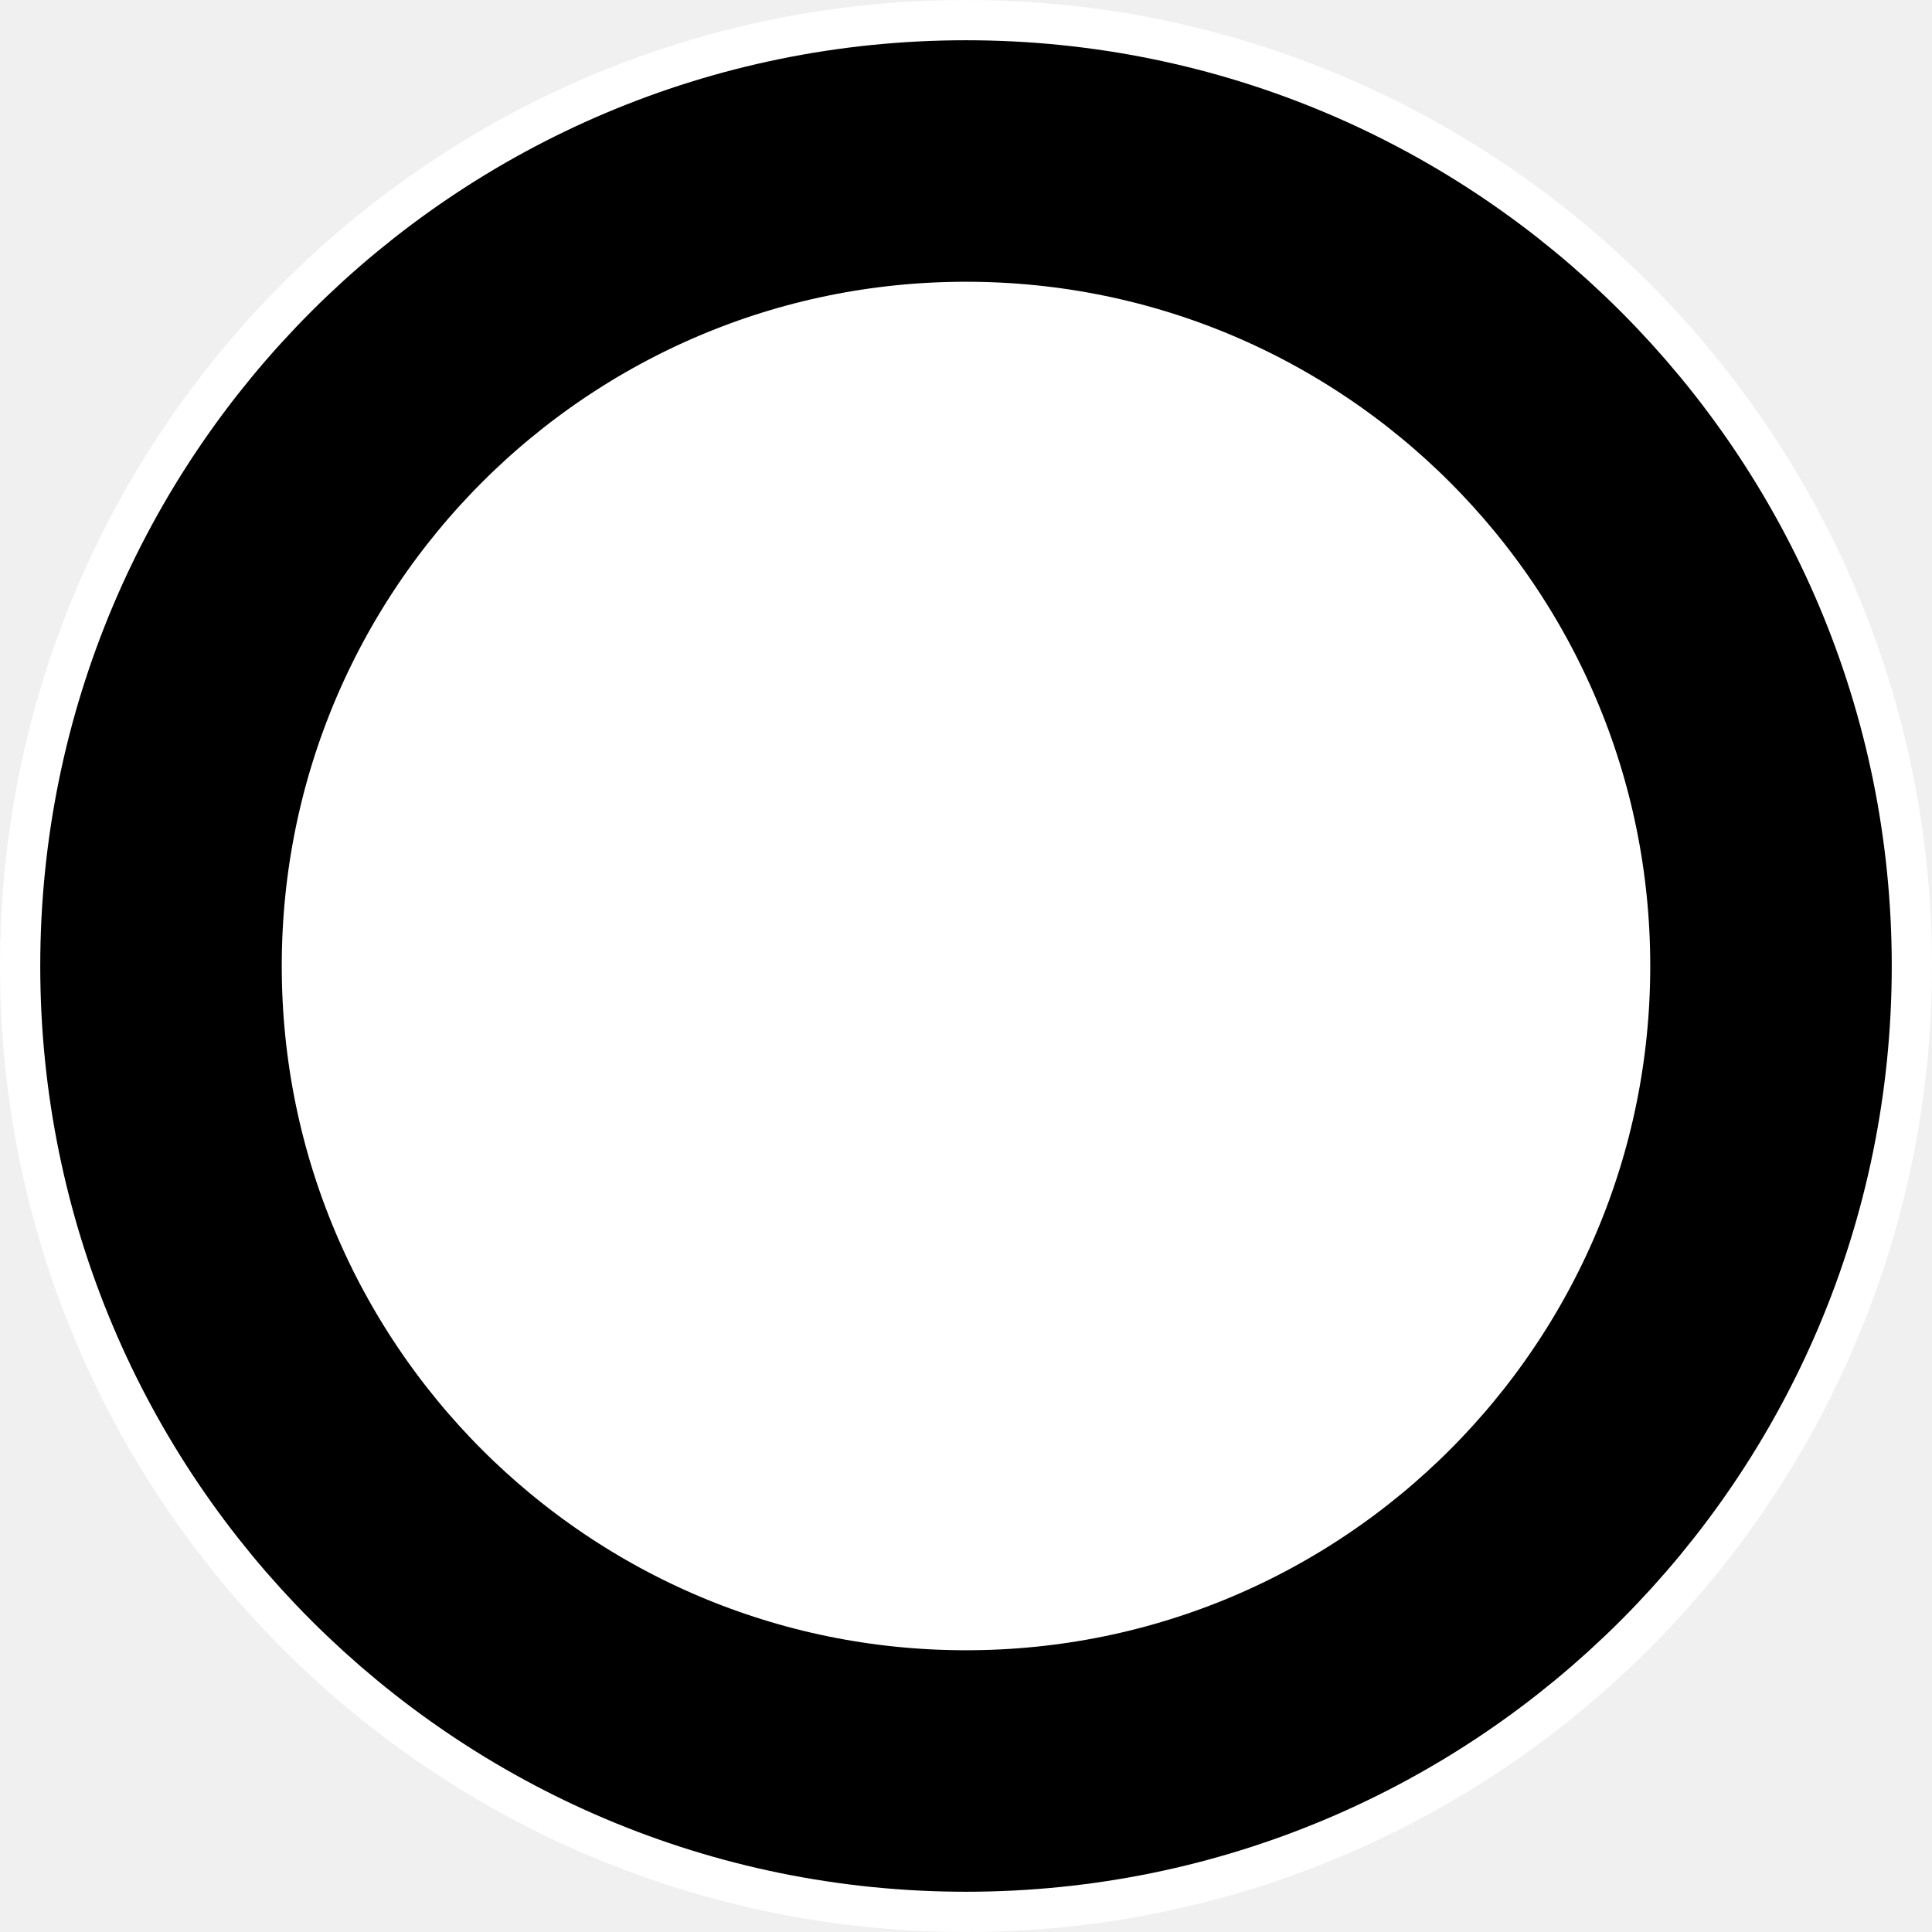
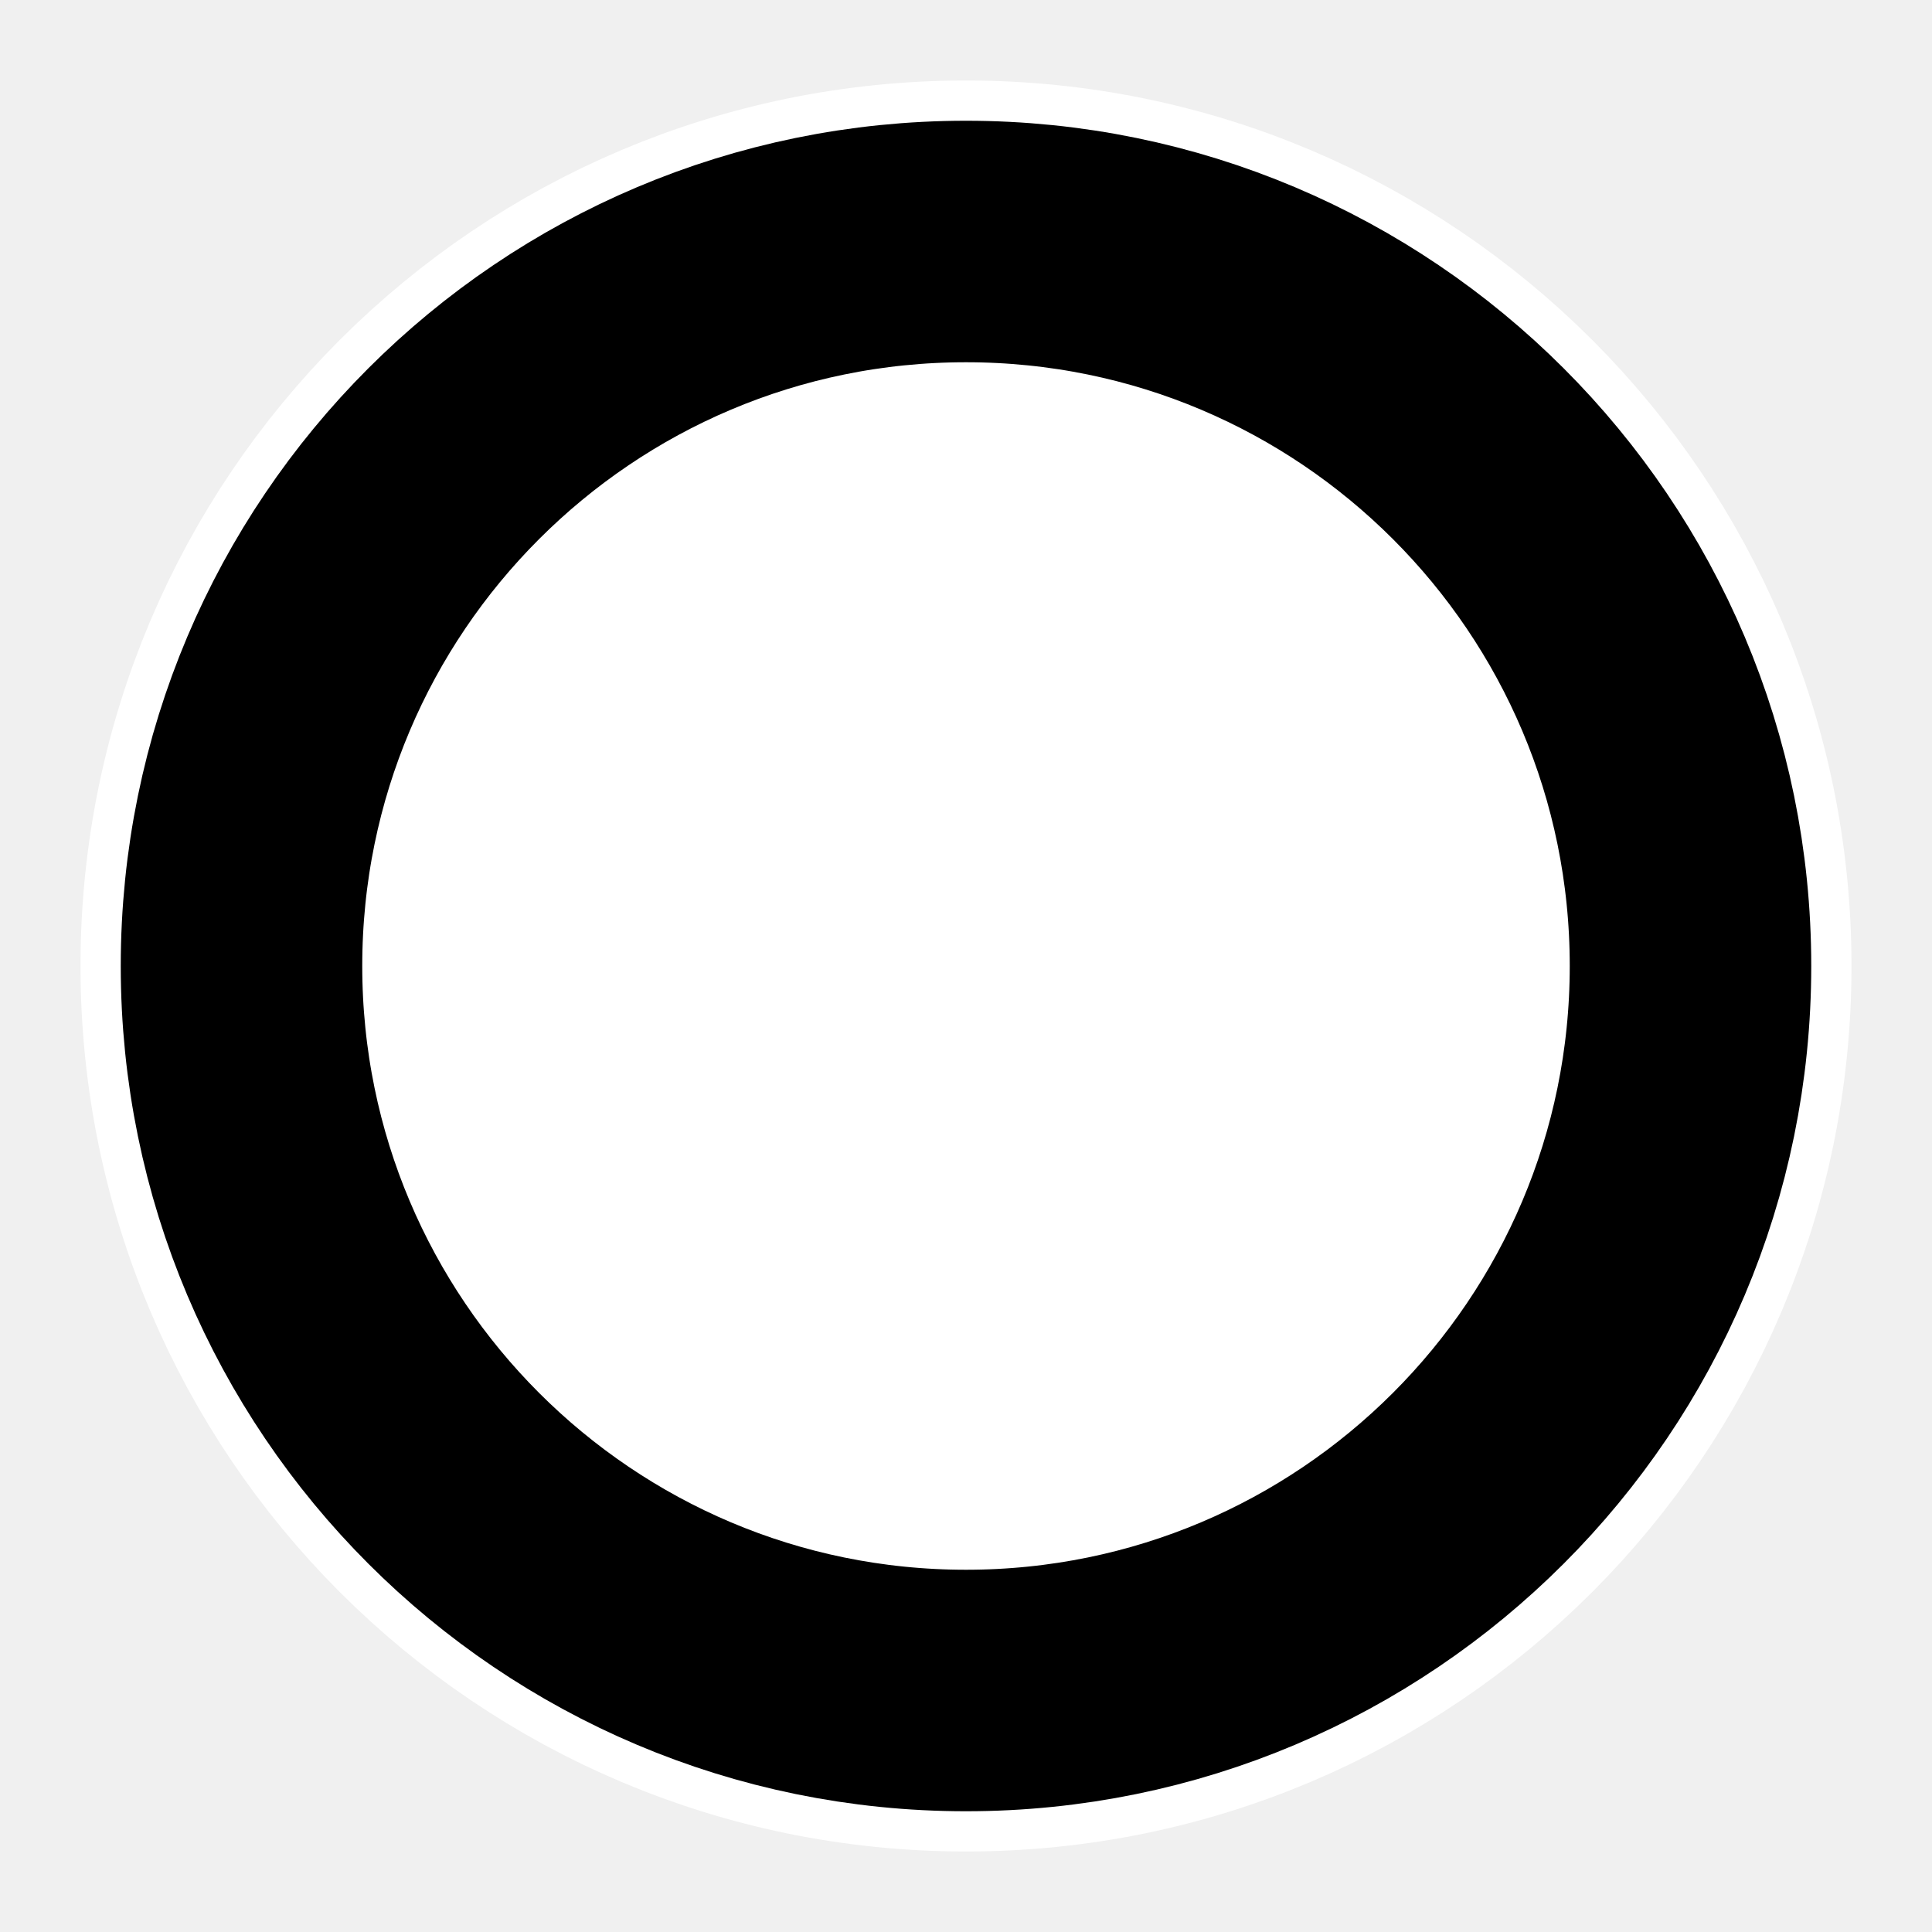
- <svg xmlns="http://www.w3.org/2000/svg" version="1.1" id="Capa_2" x="0px" y="0px" width="24px" height="24px" viewBox="0 0 24 24" enable-background="new 0 0 24 24" xml:space="preserve">
-   <circle fill="none" stroke="#FFFFFF" stroke-width="3" stroke-miterlimit="10" cx="12" cy="12" r="10.5" />
-   <circle fill="#FFFFFF" stroke="#000000" stroke-width="3" stroke-miterlimit="10" cx="12" cy="12" r="10" />
+ <svg xmlns="http://www.w3.org/2000/svg" version="1.1" id="Capa_2" x="0px" y="0px" viewBox="0 0 24 24" style="enable-background:new 0 0 24 24;" xml:space="preserve">
+   <style type="text/css">
+ 	.st0{fill:none;stroke:#FFFFFF;stroke-width:3;stroke-miterlimit:10;}
+ 	.st1{fill:#FFFFFF;stroke:#000000;stroke-width:3;stroke-miterlimit:10;}
+ </style>
+   <circle class="st0" cx="12" cy="12" r="9.5" />
+   <circle class="st1" cx="12" cy="12" r="9" />
</svg>
